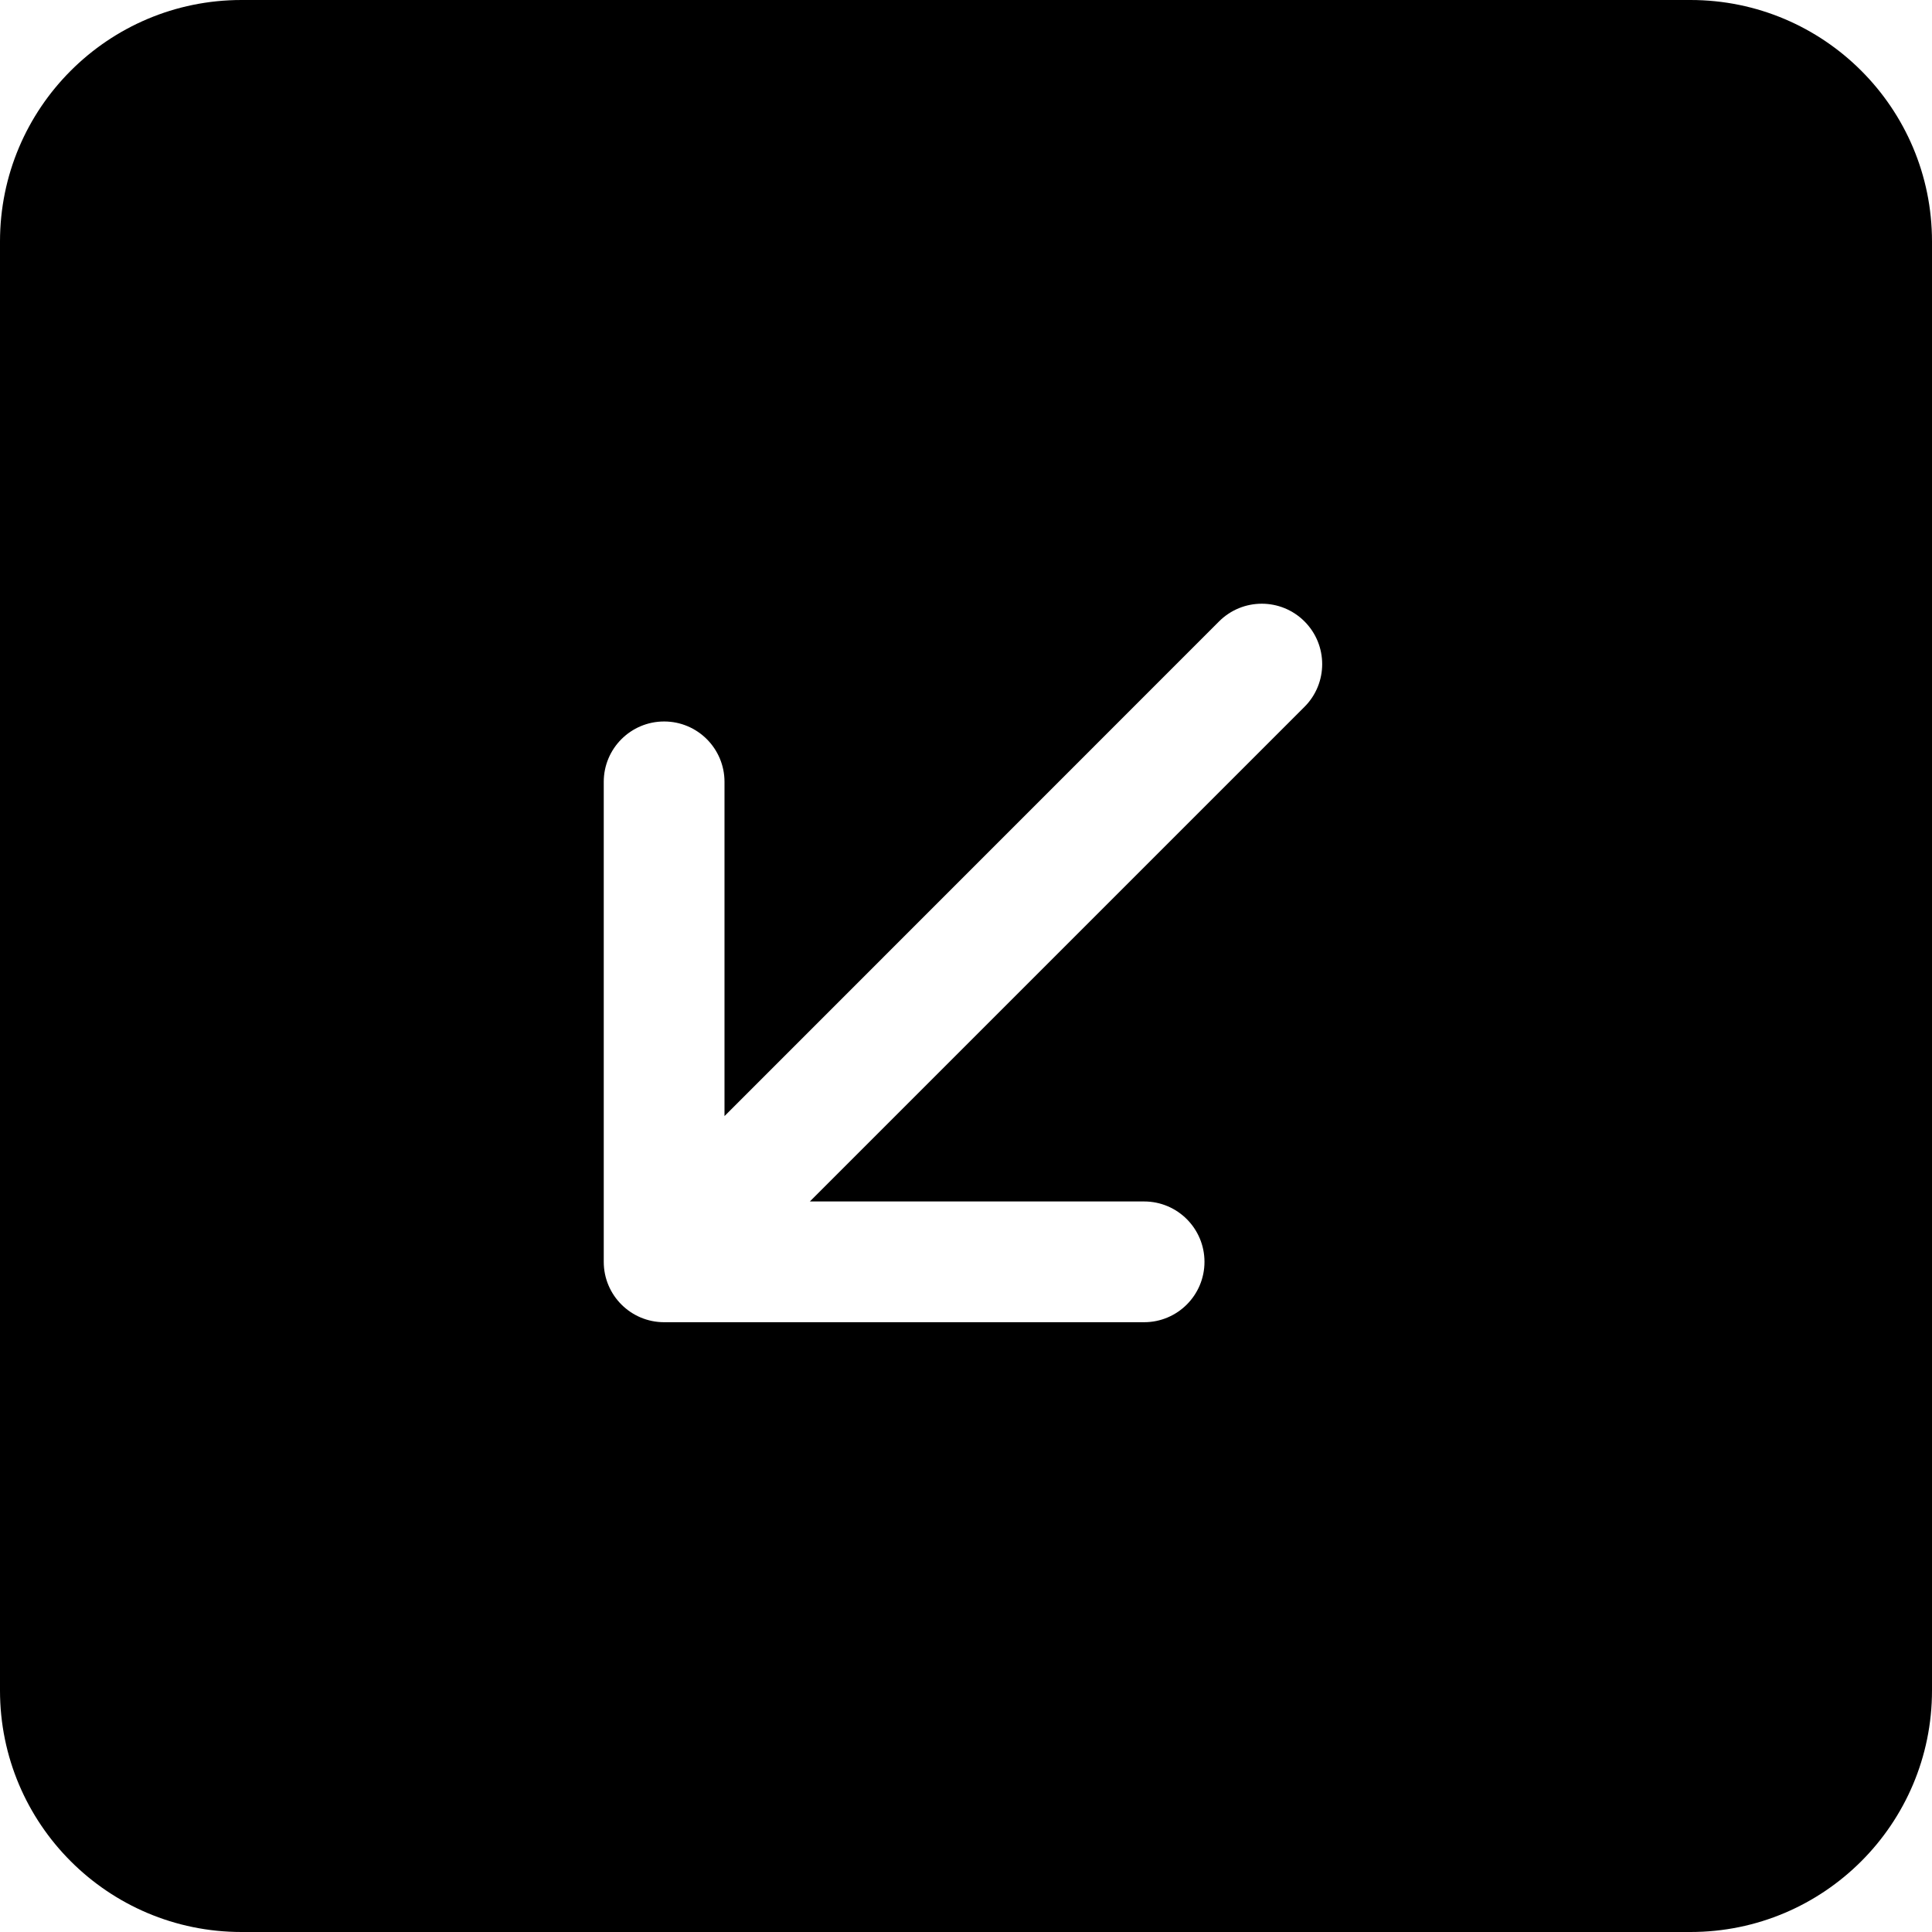
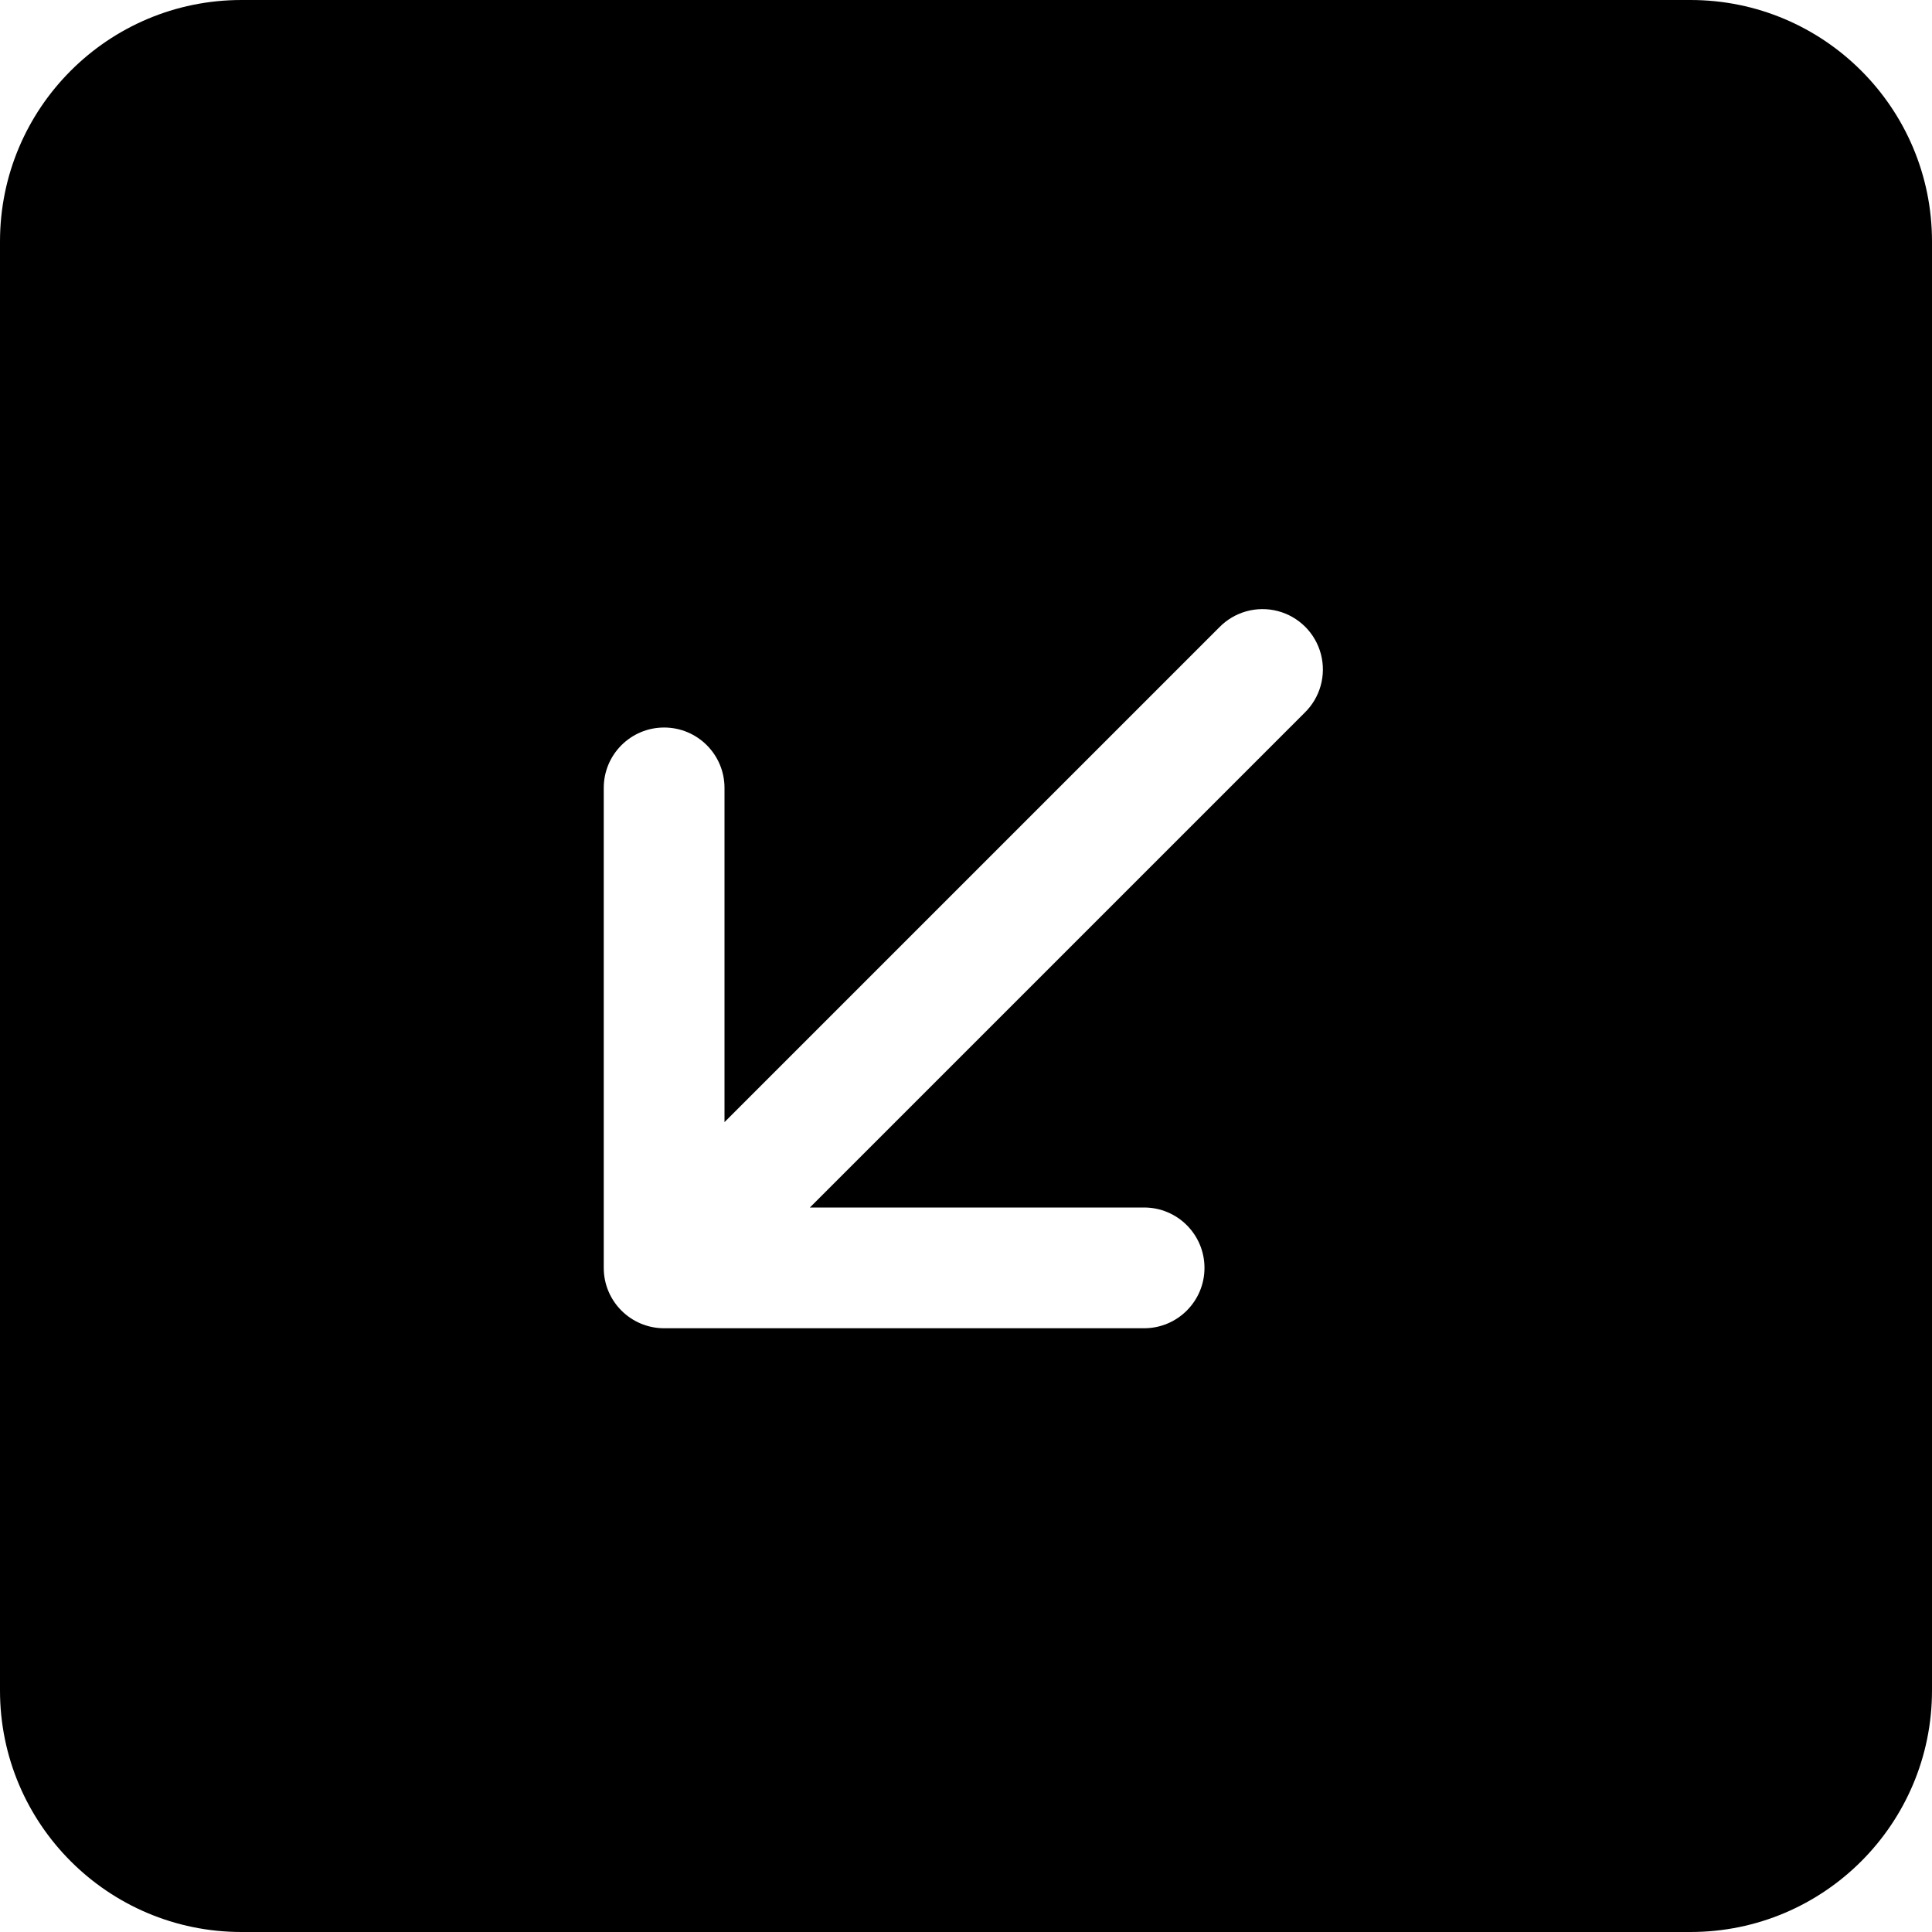
<svg xmlns="http://www.w3.org/2000/svg" width="16" height="16" fill="currentColor" class="bi bi-arrow-down-left-square-fill" viewBox="0 0 16 16">
-   <path fill-rule="evenodd" d="M2 0a2 2 0 0 0-2 2v12a2 2 0 0 0 2 2h12a2 2 0 0 0 2-2V2a2 2 0 0 0-2-2H2zm8.096 5.146a.5.5 0 1 1 .707.708L6.707 9.95h2.768a.5.5 0 1 1 0 1H5.5a.5.5 0 0 1-.5-.5V6.475a.5.5 0 1 1 1 0v2.768l4.096-4.097z" />
+   <path d="M2 16a2 2 0 0 1-2-2V2a2 2 0 0 1 2-2h12a2 2 0 0 1 2 2v12a2 2 0 0 1-2 2H2zm8.096-10.803L6 9.293V6.525a.5.5 0 0 0-1 0V10.5a.5.5 0 0 0 .5.5h3.975a.5.5 0 0 0 0-1H6.707l4.096-4.096a.5.5 0 1 0-.707-.707z" />
</svg>
